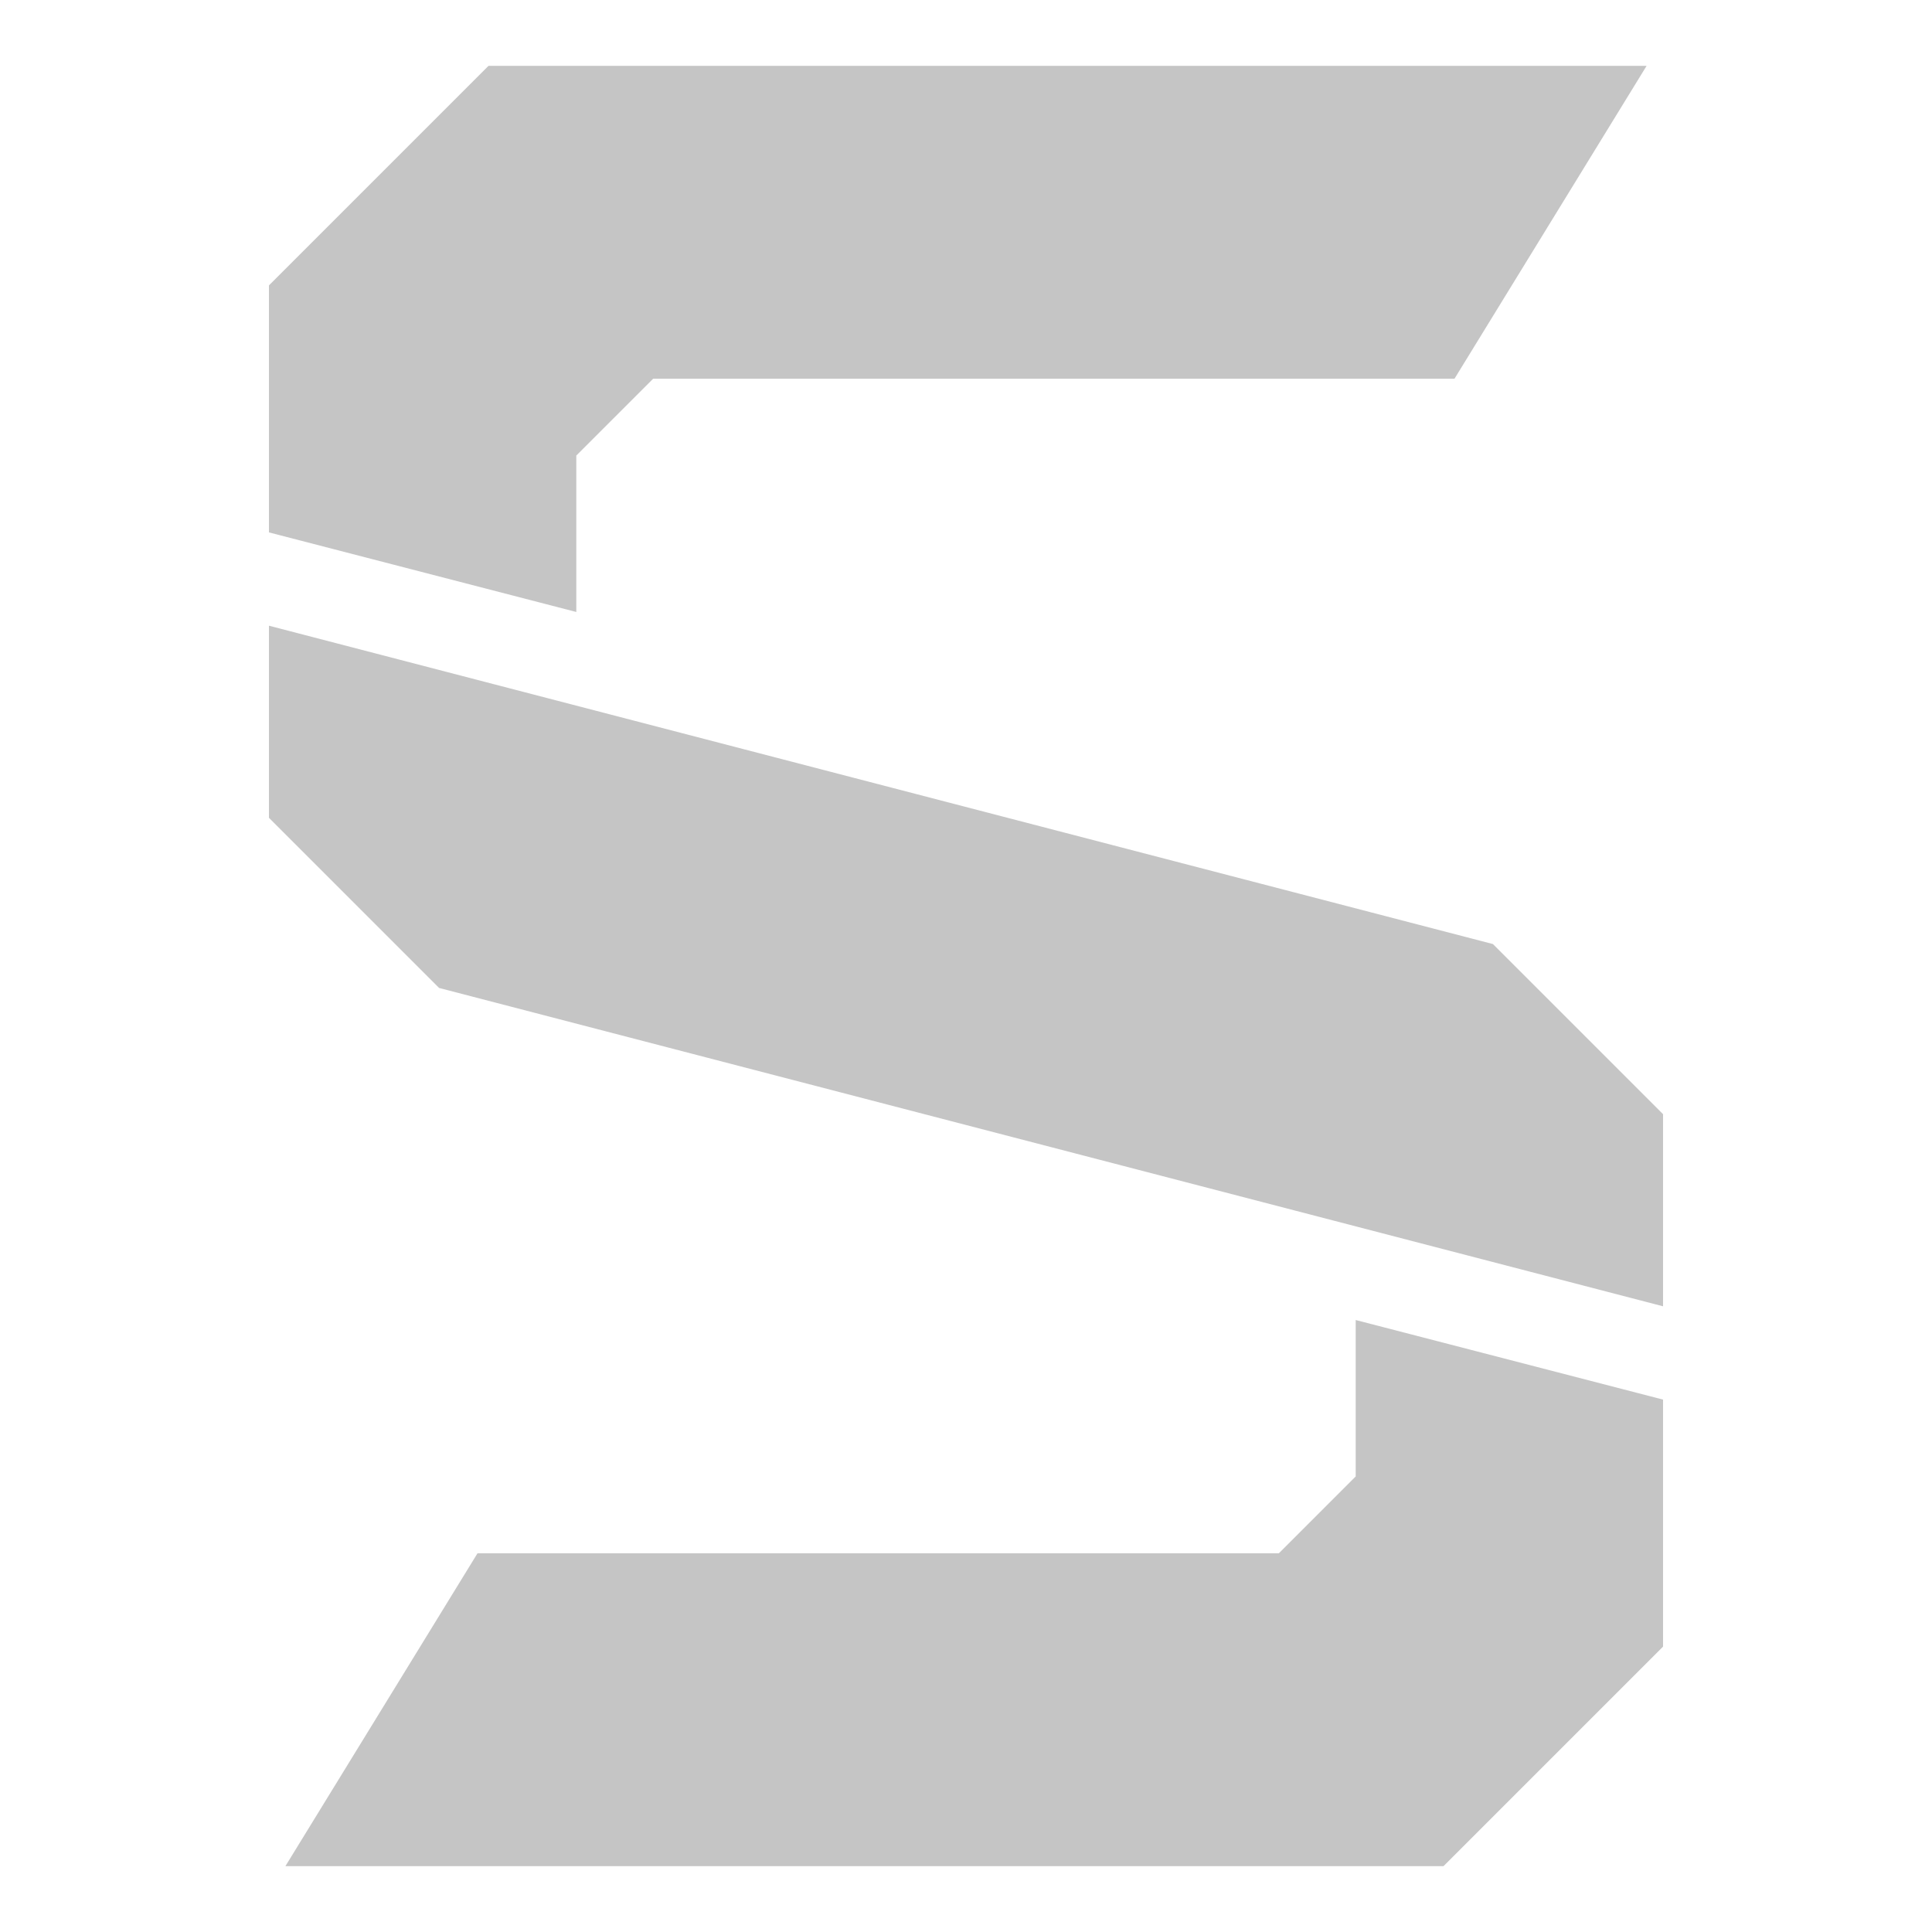
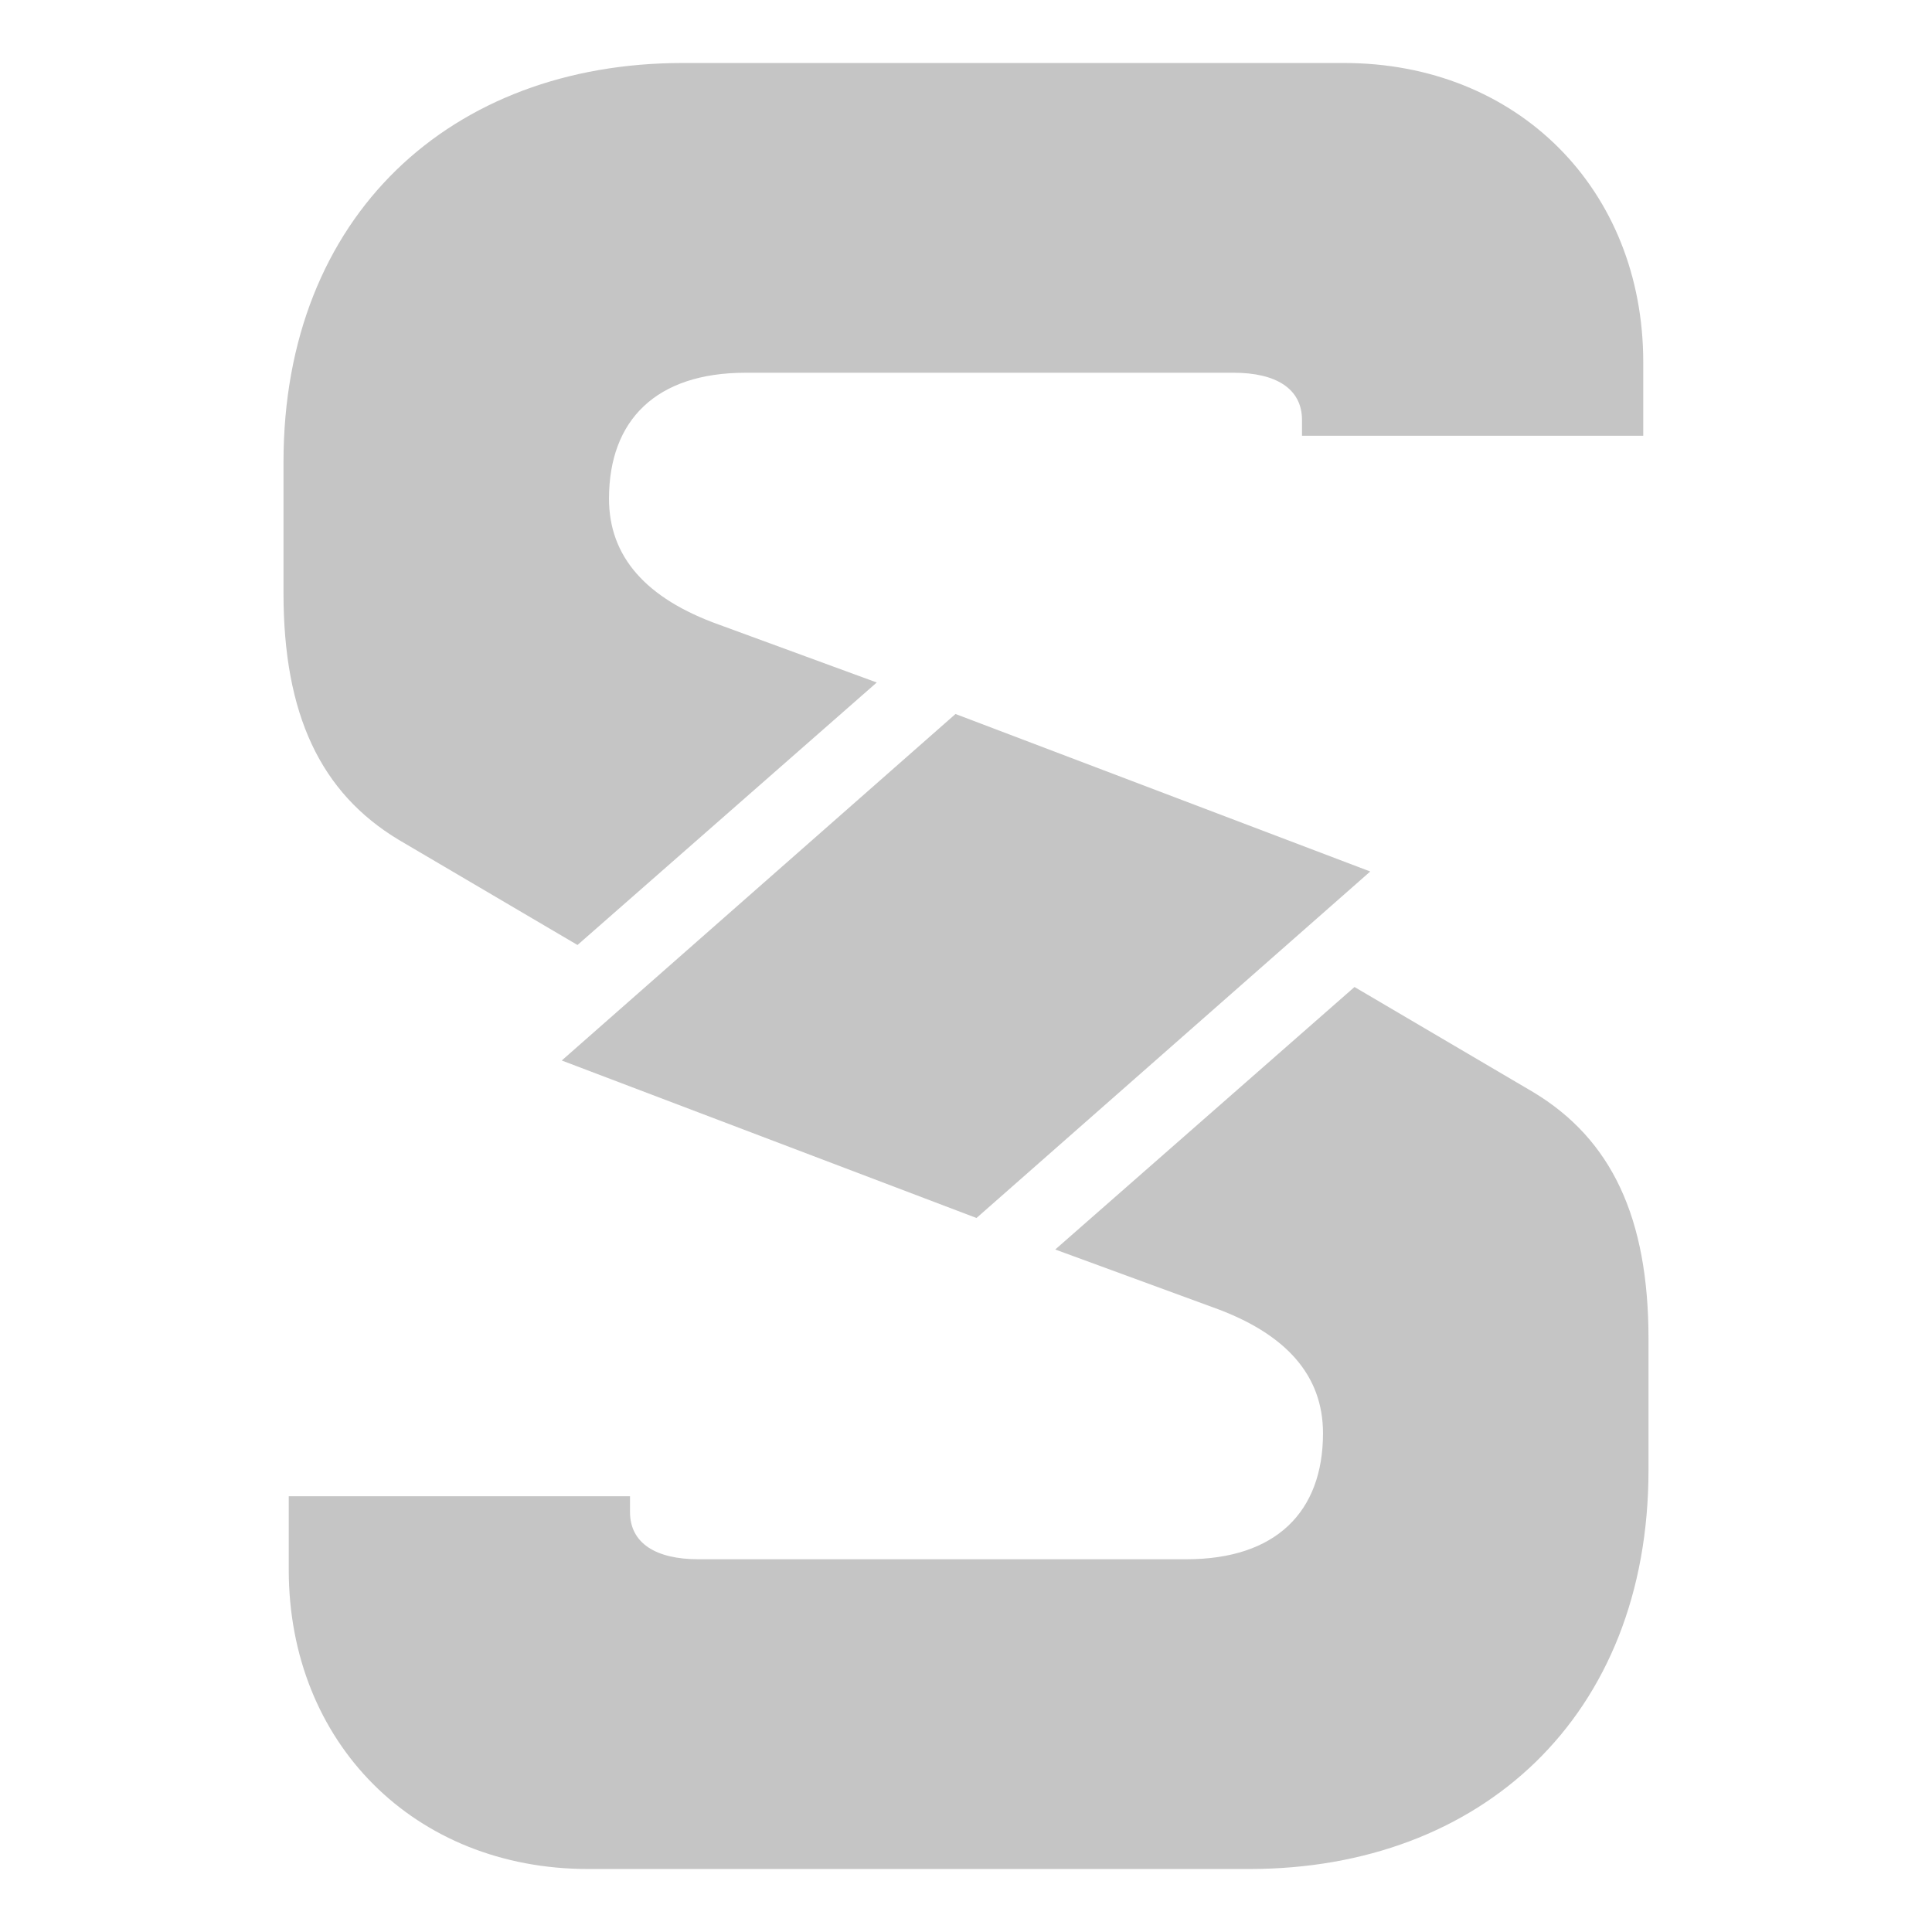
- <svg xmlns="http://www.w3.org/2000/svg" width="24" height="24" viewBox="222 148 556 704" fill="none" role="img" aria-label="Spleen">
+ <svg xmlns="http://www.w3.org/2000/svg" width="24" height="24" viewBox="216 132 568 736" fill="none" role="img" aria-label="Spleen">
  <g fill="#C5C5C5">
-     <path d="M 326 172 H 748 L 678 286 H 386 L 358 314 V 371 L 246 342 V 252 Z" />
-     <path d="M 674 828 H 252 L 322 714 H 614 L 642 686 V 629 L 754 658 V 748 Z" />
+     <path d="M 392 156 H 644 C 710 156 758 204 758 270 V 298 H 628 V 292 C 628 280 618 274 602 274 H 416 C 382 274 364 292 364 322 C 364 344 378 360 406 370 L 466 392 L 352 492 L 284 452 C 254 434 240 404 240 358 V 308 C 240 214 304 156 392 156 Z" />
+     <path d="M 608 844 H 356 C 290 844 242 796 242 730 V 702 H 372 V 708 C 372 720 382 726 398 726 H 584 C 618 726 636 708 636 678 C 636 656 622 640 594 630 L 534 608 L 648 508 L 716 548 C 746 566 760 596 760 642 V 692 C 760 786 696 844 608 844 Z" />
  </g>
-   <path d="M 246 376 L 692 492 L 754 554 V 624 L 308 508 L 246 446 Z" fill="#C5C5C5" />
+   <path d="M 496 404 L 654 464 L 504 596 L 346 536 Z" fill="#C5C5C5" />
</svg>
